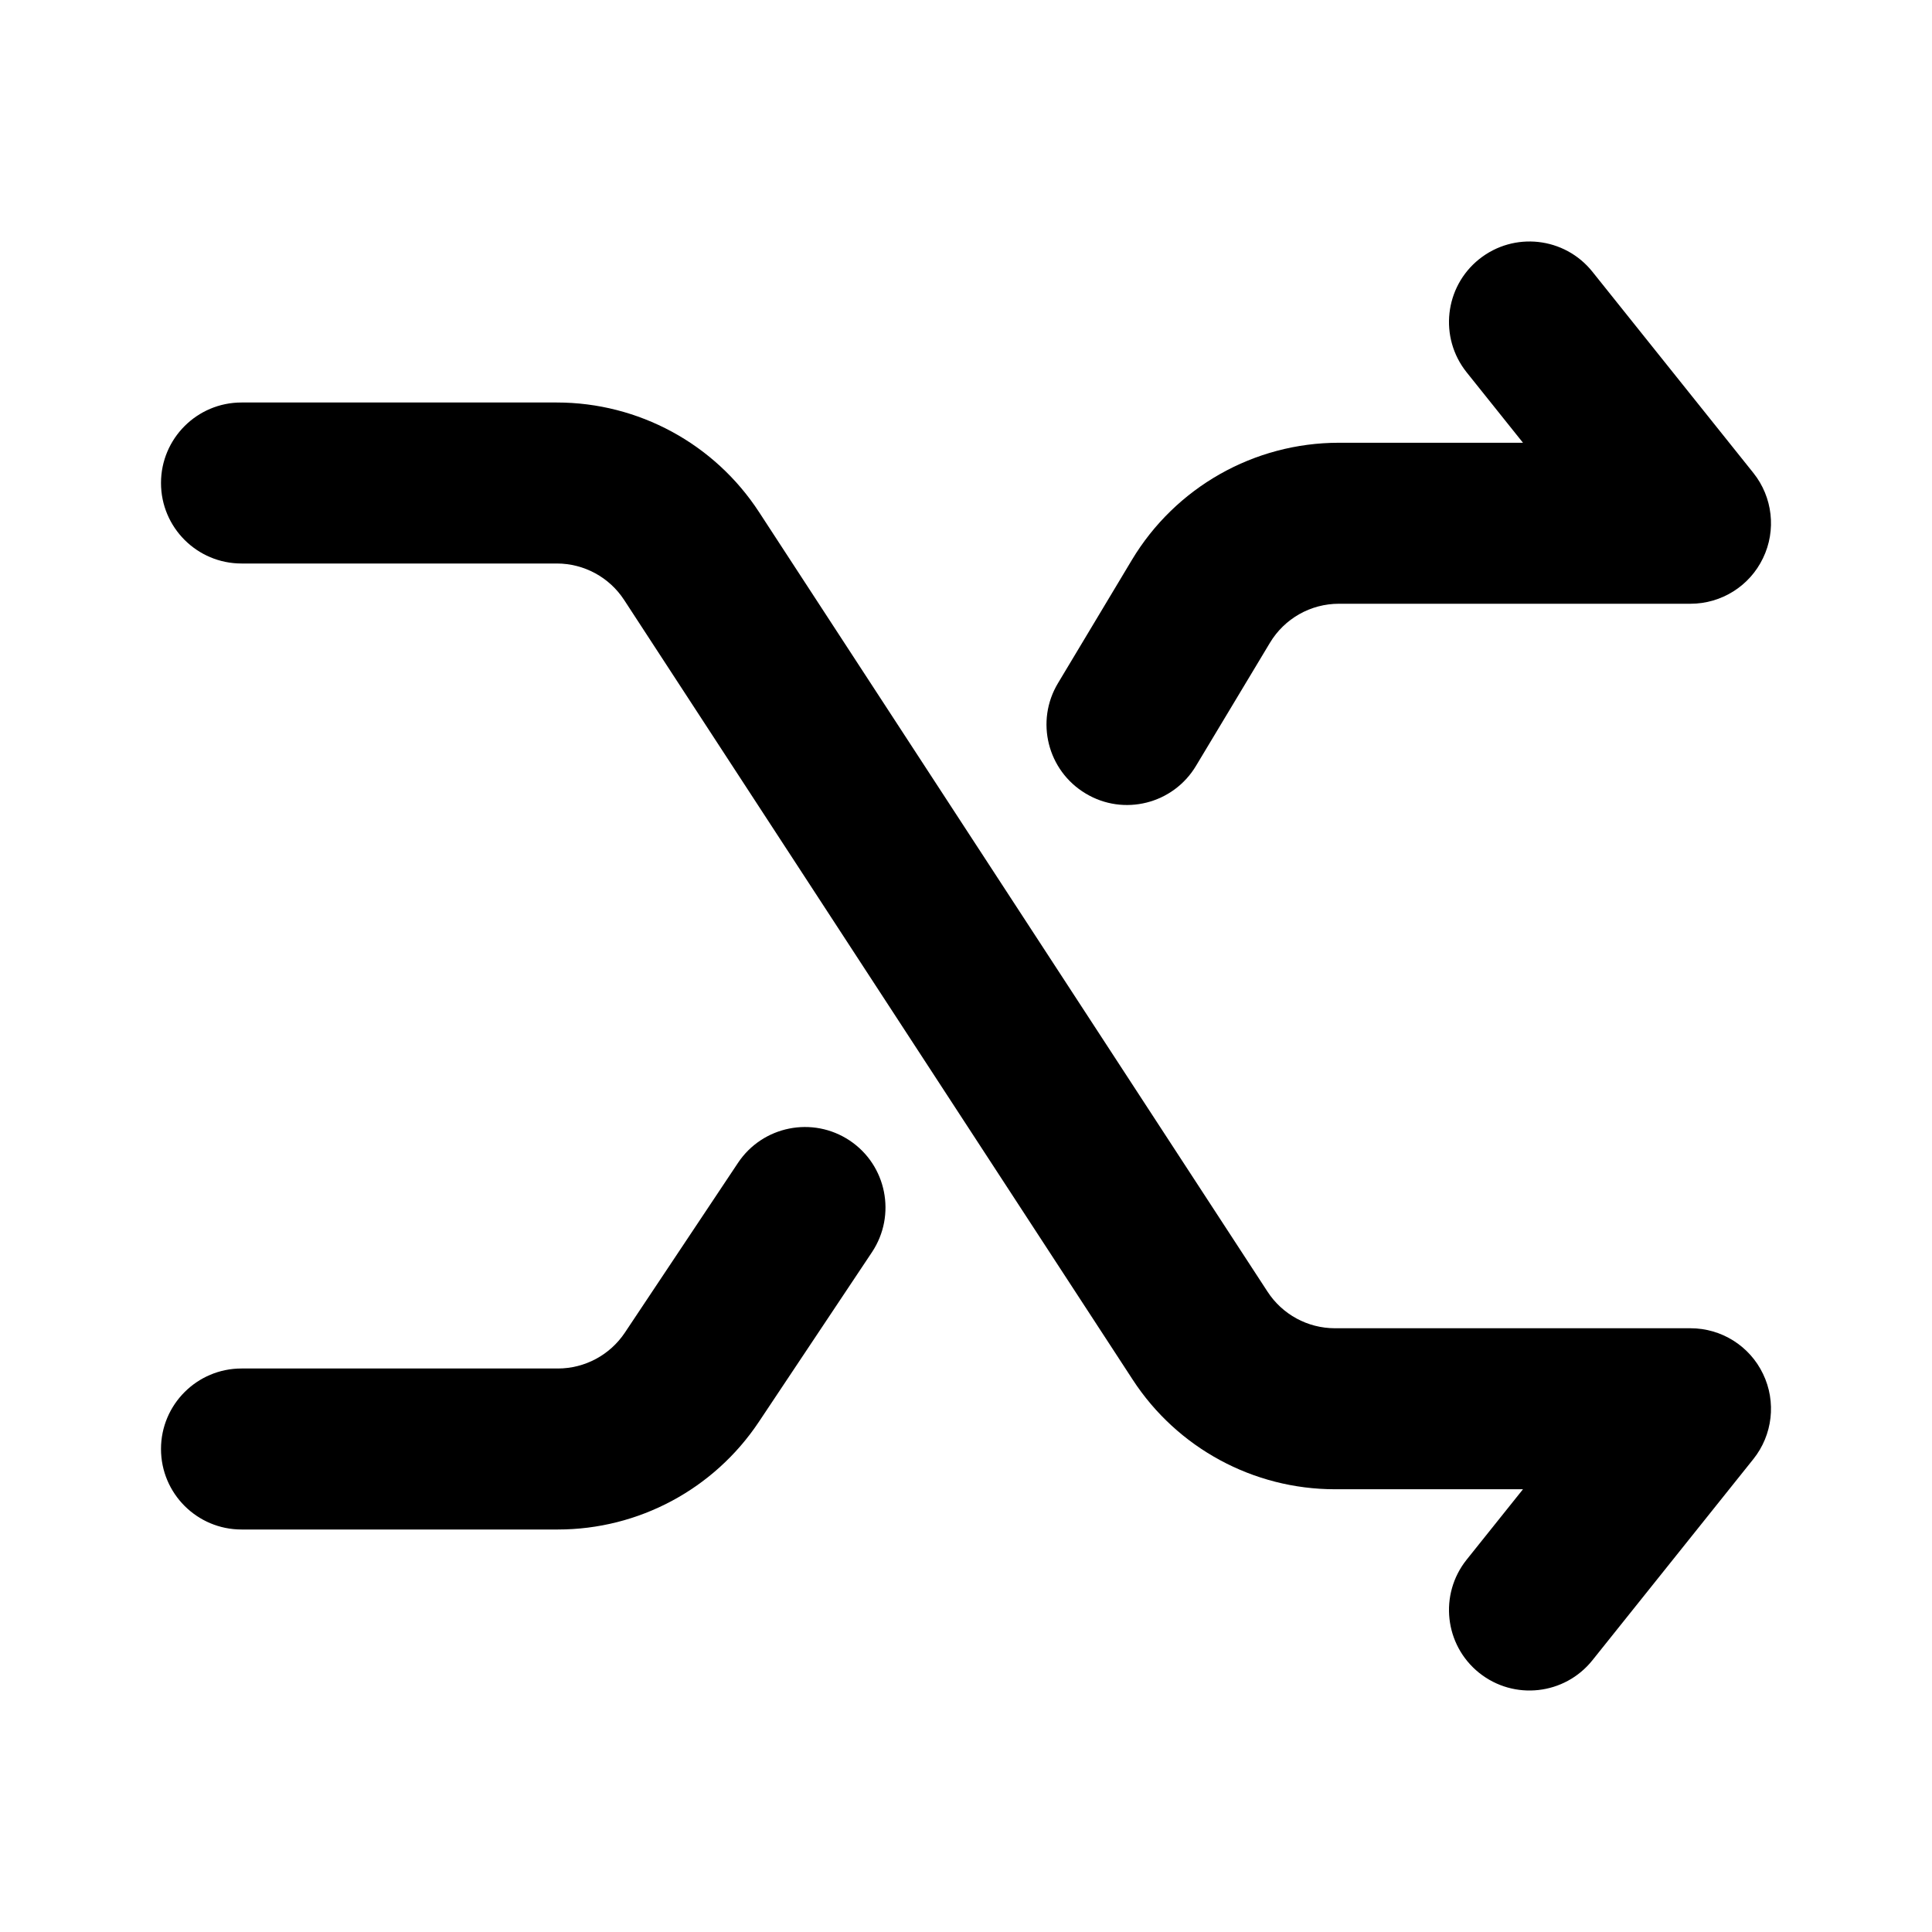
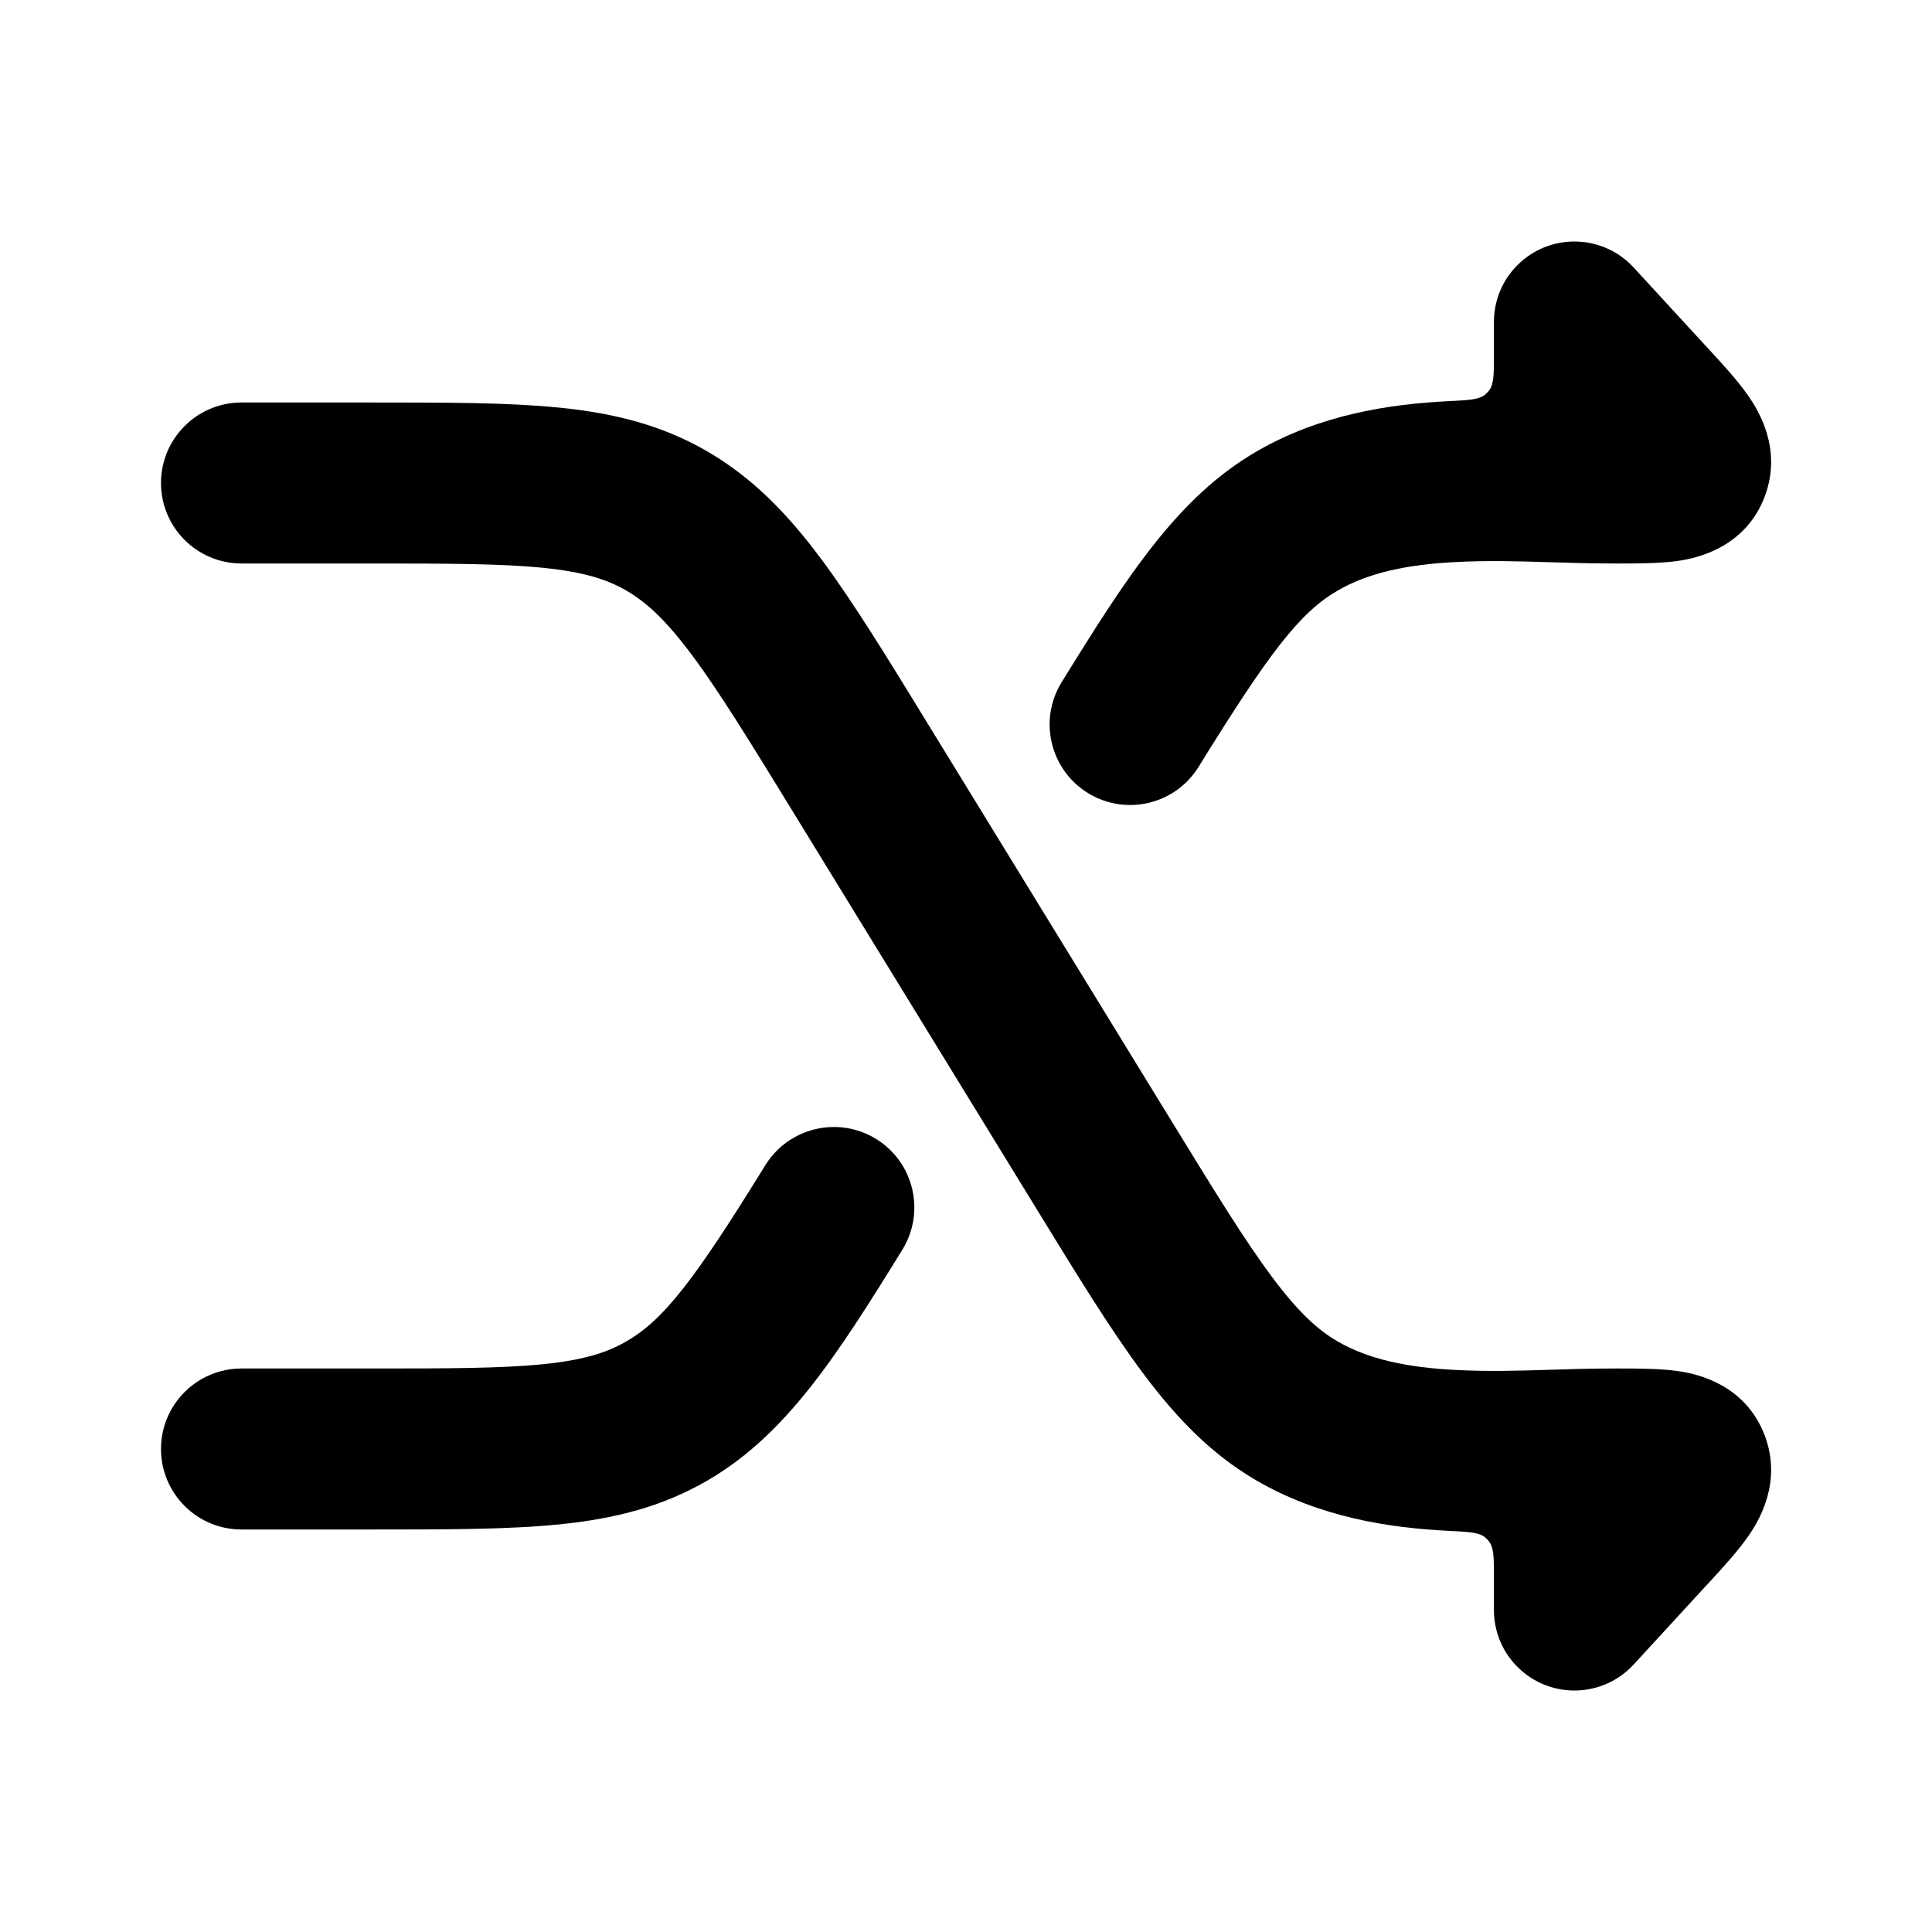
<svg xmlns="http://www.w3.org/2000/svg" width="24" height="24" viewBox="0 0 24 24" fill="none">
-   <path fill-rule="evenodd" clip-rule="evenodd" d="M2 6C2 5.448 2.448 5 3 5H6.917C7.93 5 8.876 5.512 9.429 6.361L15.746 16.046C15.93 16.329 16.245 16.5 16.583 16.5H21C21.384 16.5 21.735 16.72 21.901 17.067C22.068 17.413 22.021 17.825 21.781 18.125L19.781 20.625C19.436 21.056 18.807 21.126 18.375 20.781C17.944 20.436 17.874 19.807 18.219 19.375L18.919 18.5H16.583C15.57 18.5 14.624 17.988 14.071 17.139L7.754 7.454C7.57 7.171 7.255 7 6.917 7H3C2.448 7 2 6.552 2 6Z" fill="currentColor" />
-   <path fill-rule="evenodd" clip-rule="evenodd" d="M2 18C2 18.552 2.448 19 3 19H6.93C7.933 19 8.869 18.499 9.426 17.664L10.832 15.555C11.138 15.095 11.014 14.474 10.555 14.168C10.095 13.862 9.474 13.986 9.168 14.445L7.762 16.555C7.576 16.833 7.264 17 6.93 17H3C2.448 17 2 17.448 2 18ZM13.486 9.857C13.959 10.142 14.573 9.988 14.857 9.514L15.775 7.986C15.956 7.684 16.281 7.5 16.632 7.5H21C21.384 7.5 21.735 7.28 21.901 6.933C22.068 6.587 22.021 6.175 21.781 5.875L19.781 3.375C19.436 2.944 18.807 2.874 18.375 3.219C17.944 3.564 17.874 4.193 18.219 4.625L18.919 5.5H16.632C15.579 5.5 14.602 6.053 14.06 6.957L13.143 8.486C12.858 8.959 13.012 9.573 13.486 9.857Z" fill="currentColor" />
+   <path d="M6.751 16.946C6.229 16.999 5.565 17 4.581 17H3C2.448 17 2 17.448 2 18C2 18.552 2.448 19 3 19H4.581H4.63H4.63C5.552 19 6.318 19 6.952 18.936C7.622 18.868 8.218 18.723 8.789 18.391C9.766 17.823 10.392 16.849 11.209 15.525C11.499 15.056 11.354 14.439 10.884 14.149C10.414 13.859 9.798 14.005 9.507 14.475C8.627 15.901 8.248 16.392 7.783 16.662C7.54 16.804 7.248 16.895 6.751 16.946Z" fill="currentColor" />
+   <path d="M13.514 9.851C13.984 10.141 14.6 9.995 14.89 9.525C15.771 8.099 16.149 7.608 16.614 7.338C16.998 7.114 17.484 7.011 18.098 6.981C18.502 6.961 18.86 6.972 19.246 6.984H19.246H19.246C19.5 6.992 19.766 7 20.065 7L20.114 7C20.352 7 20.635 7 20.864 6.965C21.096 6.929 21.682 6.796 21.921 6.171C22.144 5.584 21.846 5.102 21.72 4.92C21.588 4.729 21.395 4.52 21.224 4.334L21.191 4.299L20.294 3.323C19.92 2.917 19.287 2.89 18.881 3.264C18.666 3.461 18.558 3.73 18.558 4V4.414C18.558 4.653 18.558 4.772 18.496 4.853C18.482 4.87 18.468 4.885 18.451 4.9C18.374 4.965 18.249 4.971 18 4.983C17.246 5.02 16.391 5.154 15.608 5.609C14.631 6.177 14.006 7.151 13.188 8.475C12.898 8.944 13.044 9.561 13.514 9.851Z" fill="currentColor" />
+   <path d="M6.751 7.054C6.229 7.001 5.565 7 4.581 7H3C2.448 7 2 6.552 2 6C2 5.448 2.448 5 3 5H4.581H4.63H4.63C5.552 5 6.318 5 6.952 5.064C7.622 5.132 8.218 5.277 8.789 5.609C9.356 5.939 9.788 6.389 10.201 6.944C10.597 7.475 11.018 8.162 11.532 9.001L11.532 9.001L14.546 13.915C15.09 14.802 15.464 15.411 15.8 15.861C16.125 16.297 16.367 16.519 16.614 16.662C16.998 16.886 17.484 16.989 18.098 17.019C18.502 17.039 18.86 17.028 19.246 17.016H19.246H19.246C19.5 17.008 19.766 17 20.065 17L20.114 17C20.352 17 20.635 17 20.864 17.035C21.096 17.07 21.682 17.204 21.921 17.829C22.144 18.416 21.846 18.898 21.72 19.08C21.588 19.271 21.395 19.48 21.224 19.666L21.224 19.666L21.191 19.701L20.294 20.677C19.92 21.084 19.287 21.11 18.881 20.736C18.666 20.539 18.558 20.27 18.558 20V19.586C18.558 19.347 18.558 19.228 18.496 19.147C18.482 19.13 18.468 19.115 18.451 19.1C18.374 19.035 18.249 19.029 18 19.017C17.246 18.98 16.391 18.846 15.608 18.391C15.042 18.061 14.61 17.61 14.197 17.056C13.8 16.525 13.379 15.838 12.865 14.999L12.865 14.999L9.851 10.085C9.307 9.198 8.933 8.589 8.597 8.139C8.272 7.703 8.03 7.481 7.783 7.338C7.54 7.196 7.248 7.105 6.751 7.054Z" fill="currentColor" />
</svg>
